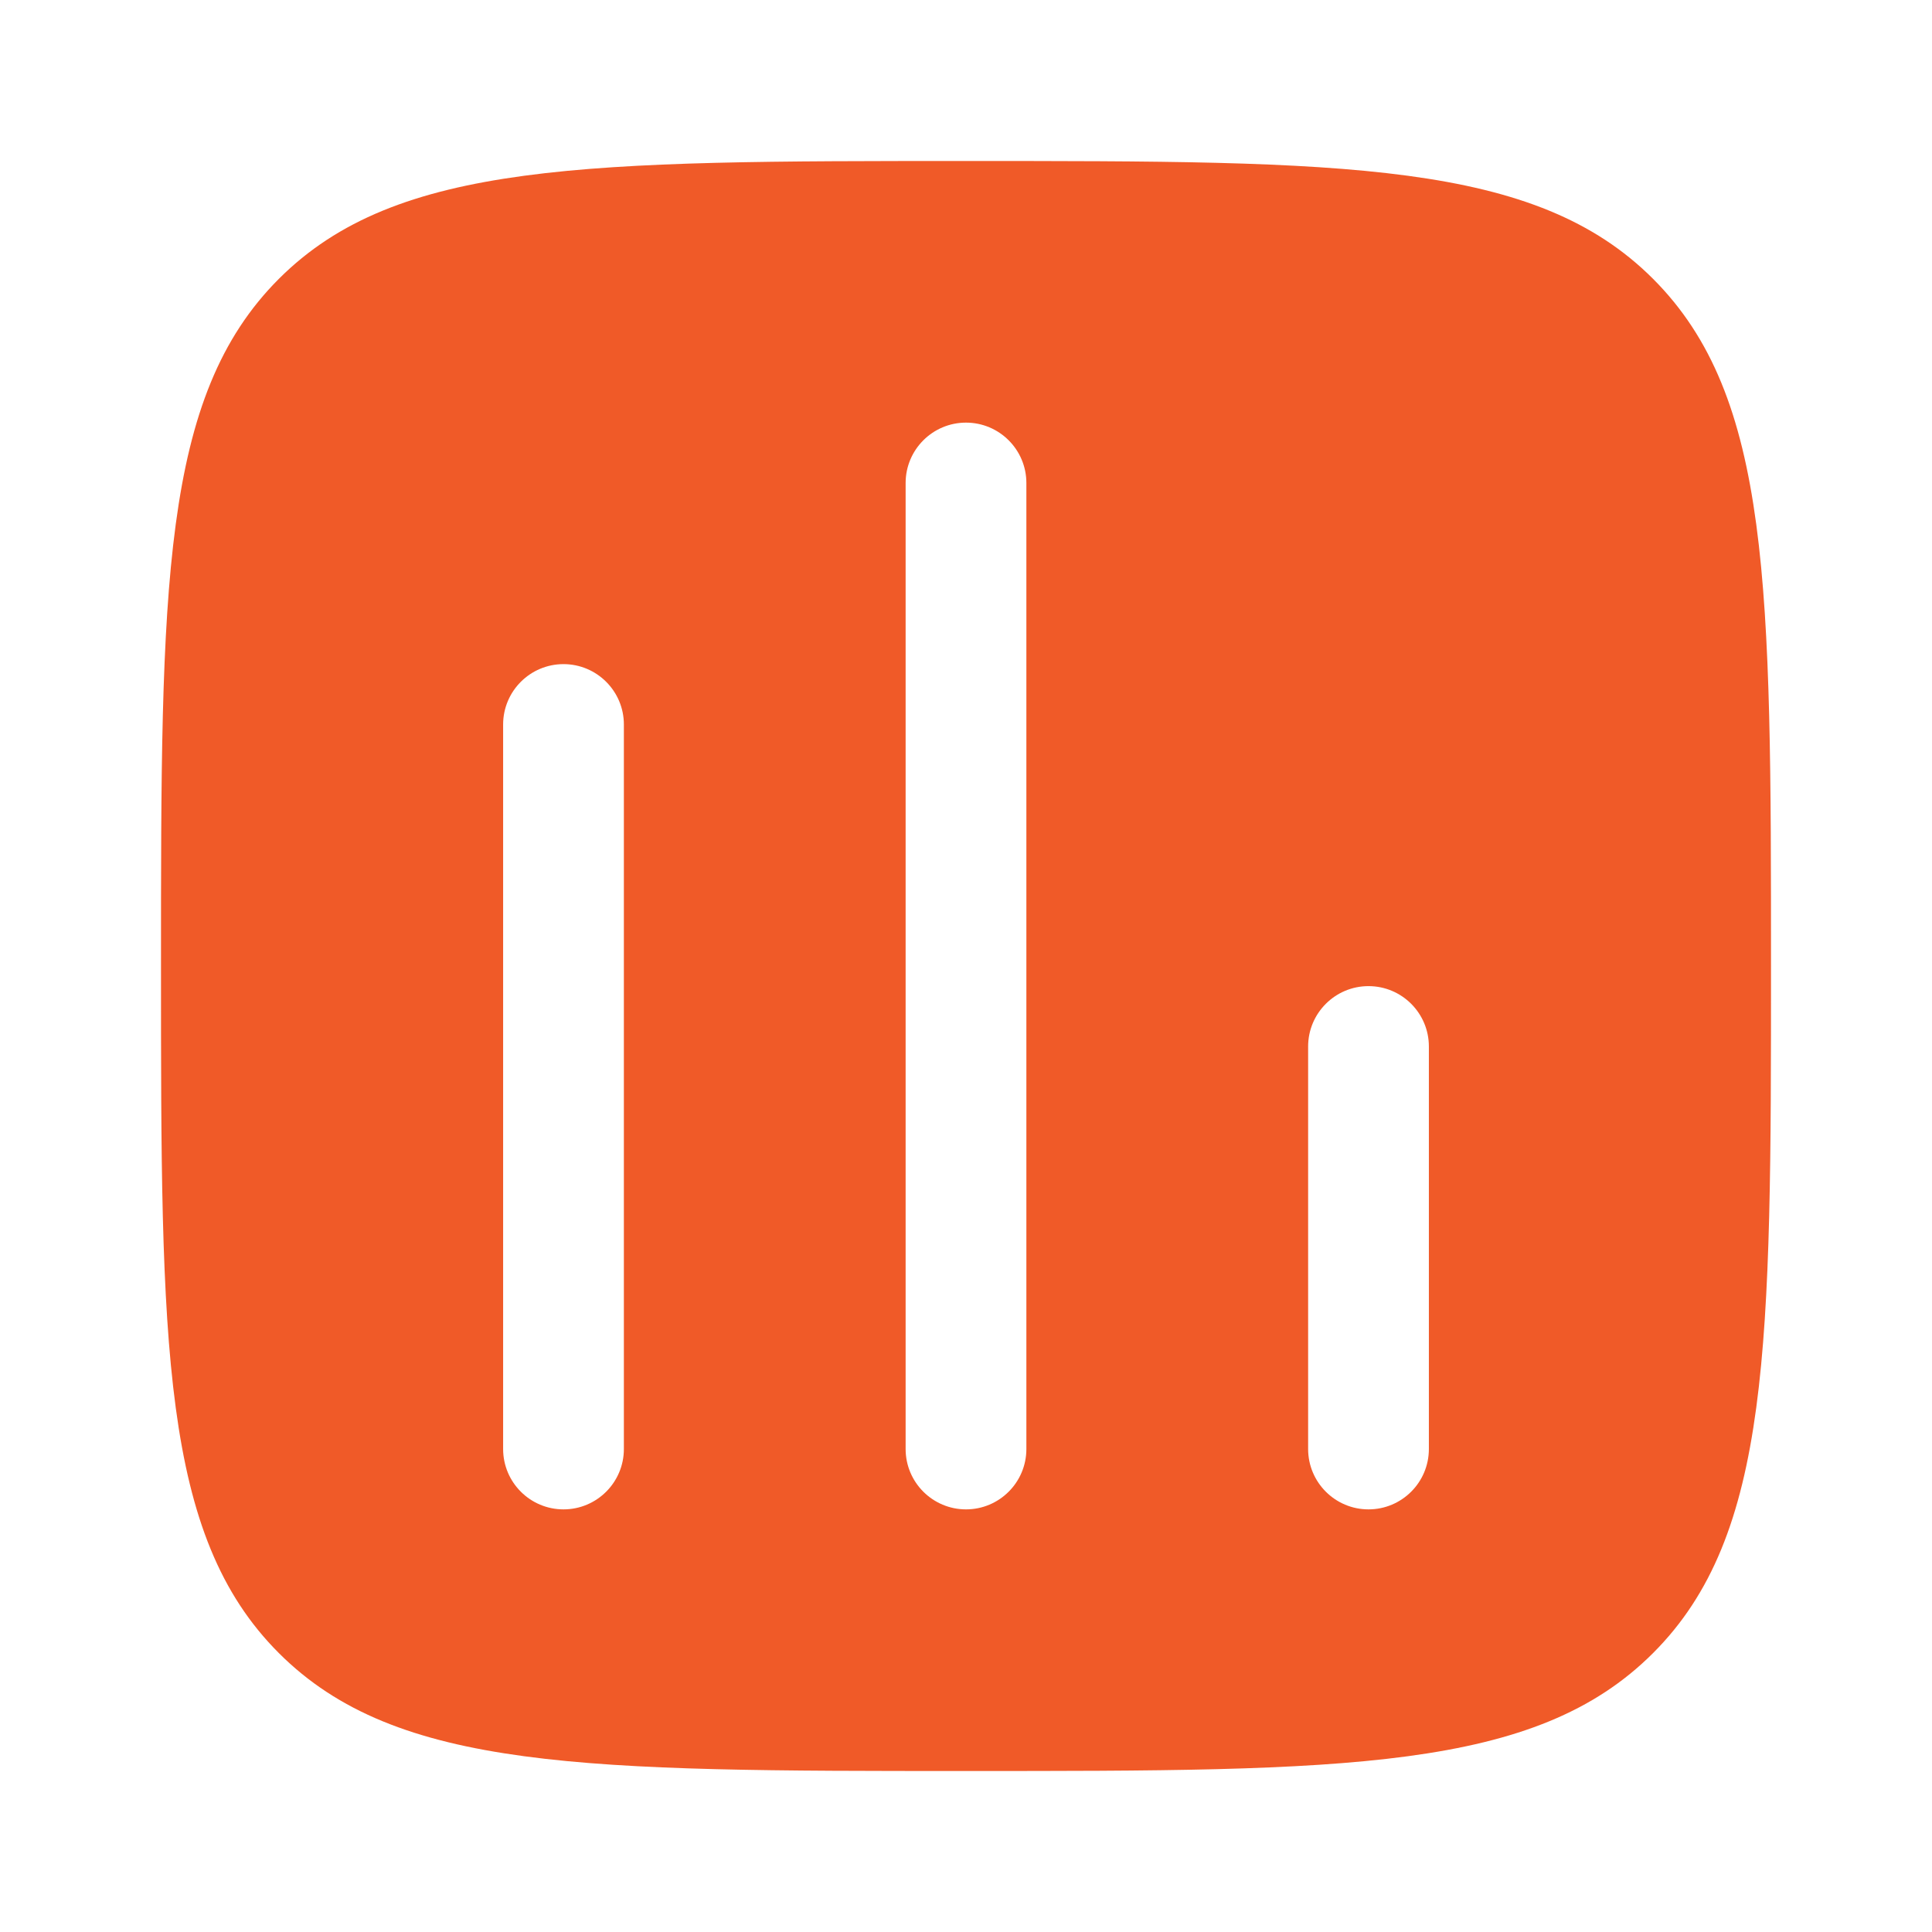
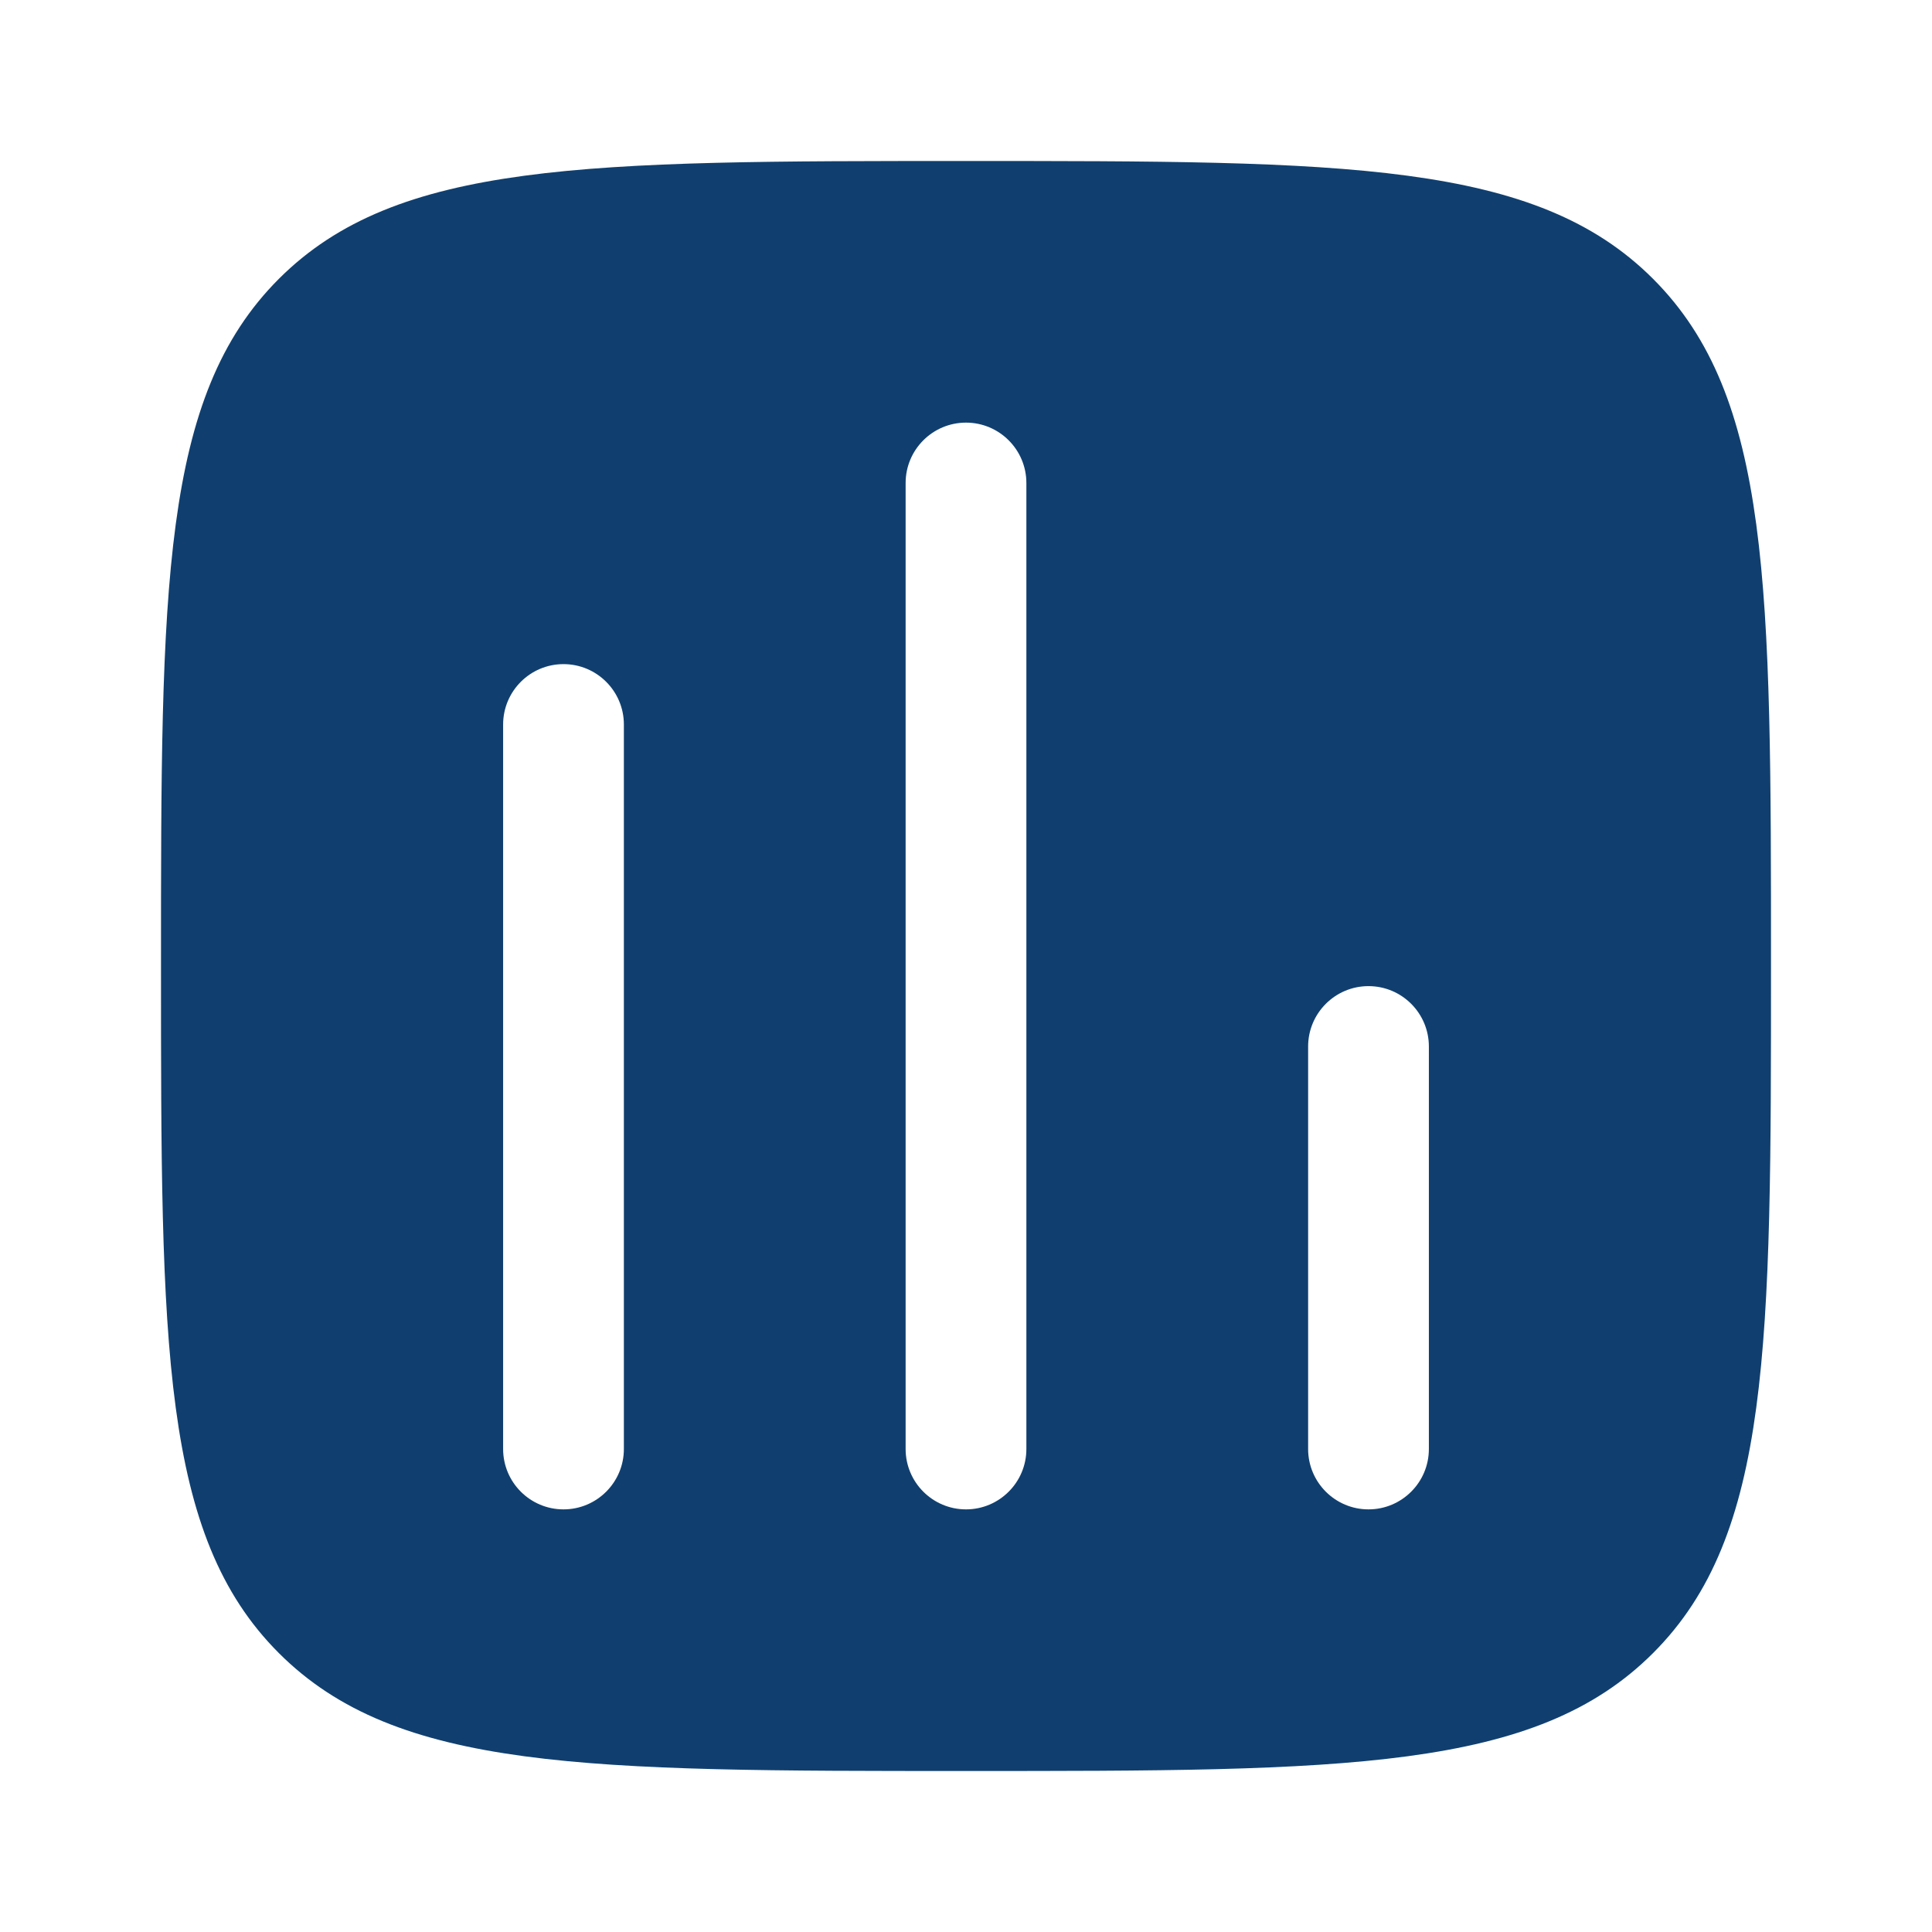
<svg xmlns="http://www.w3.org/2000/svg" preserveAspectRatio="none" overflow="visible" style="display: block;" width="24" height="24" viewBox="0 0 24 24" fill="none">
  <g id="Container">
-     <path id="Vector" fill-rule="evenodd" clip-rule="evenodd" d="M3.464 3.464C2 4.929 2 7.286 2 12C2 16.714 2 19.071 3.464 20.535C4.929 22 7.286 22 12 22C16.714 22 19.071 22 20.535 20.535C22 19.071 22 16.714 22 12C22 7.286 22 4.929 20.535 3.464C19.071 2 16.714 2 12 2C7.286 2 4.929 2 3.464 3.464ZM17 12.25C17.414 12.25 17.75 12.586 17.75 13V18C17.75 18.414 17.414 18.75 17 18.75C16.586 18.75 16.25 18.414 16.25 18V13C16.25 12.586 16.586 12.25 17 12.25ZM12.75 6C12.75 5.586 12.414 5.25 12 5.25C11.586 5.25 11.25 5.586 11.25 6V18C11.25 18.414 11.586 18.75 12 18.75C12.414 18.75 12.75 18.414 12.75 18V6ZM7 8.25C7.414 8.25 7.75 8.586 7.75 9V18C7.75 18.414 7.414 18.75 7 18.75C6.586 18.75 6.25 18.414 6.25 18V9C6.25 8.586 6.586 8.25 7 8.25Z" fill="#F05A28" />
+     <path id="Vector" fill-rule="evenodd" clip-rule="evenodd" d="M3.464 3.464C2 4.929 2 7.286 2 12C2 16.714 2 19.071 3.464 20.535C4.929 22 7.286 22 12 22C16.714 22 19.071 22 20.535 20.535C22 19.071 22 16.714 22 12C22 7.286 22 4.929 20.535 3.464C19.071 2 16.714 2 12 2C7.286 2 4.929 2 3.464 3.464ZM17 12.25C17.414 12.25 17.75 12.586 17.75 13V18C17.75 18.414 17.414 18.75 17 18.75C16.586 18.75 16.25 18.414 16.25 18V13C16.25 12.586 16.586 12.25 17 12.25ZM12.75 6C12.75 5.586 12.414 5.25 12 5.25C11.586 5.25 11.25 5.586 11.25 6V18C11.25 18.414 11.586 18.75 12 18.75C12.414 18.75 12.75 18.414 12.75 18V6ZM7 8.25C7.414 8.25 7.75 8.586 7.75 9V18C7.75 18.414 7.414 18.75 7 18.75C6.586 18.75 6.25 18.414 6.25 18V9C6.25 8.586 6.586 8.25 7 8.25Z" fill="#103F6F" />
  </g>
</svg>
